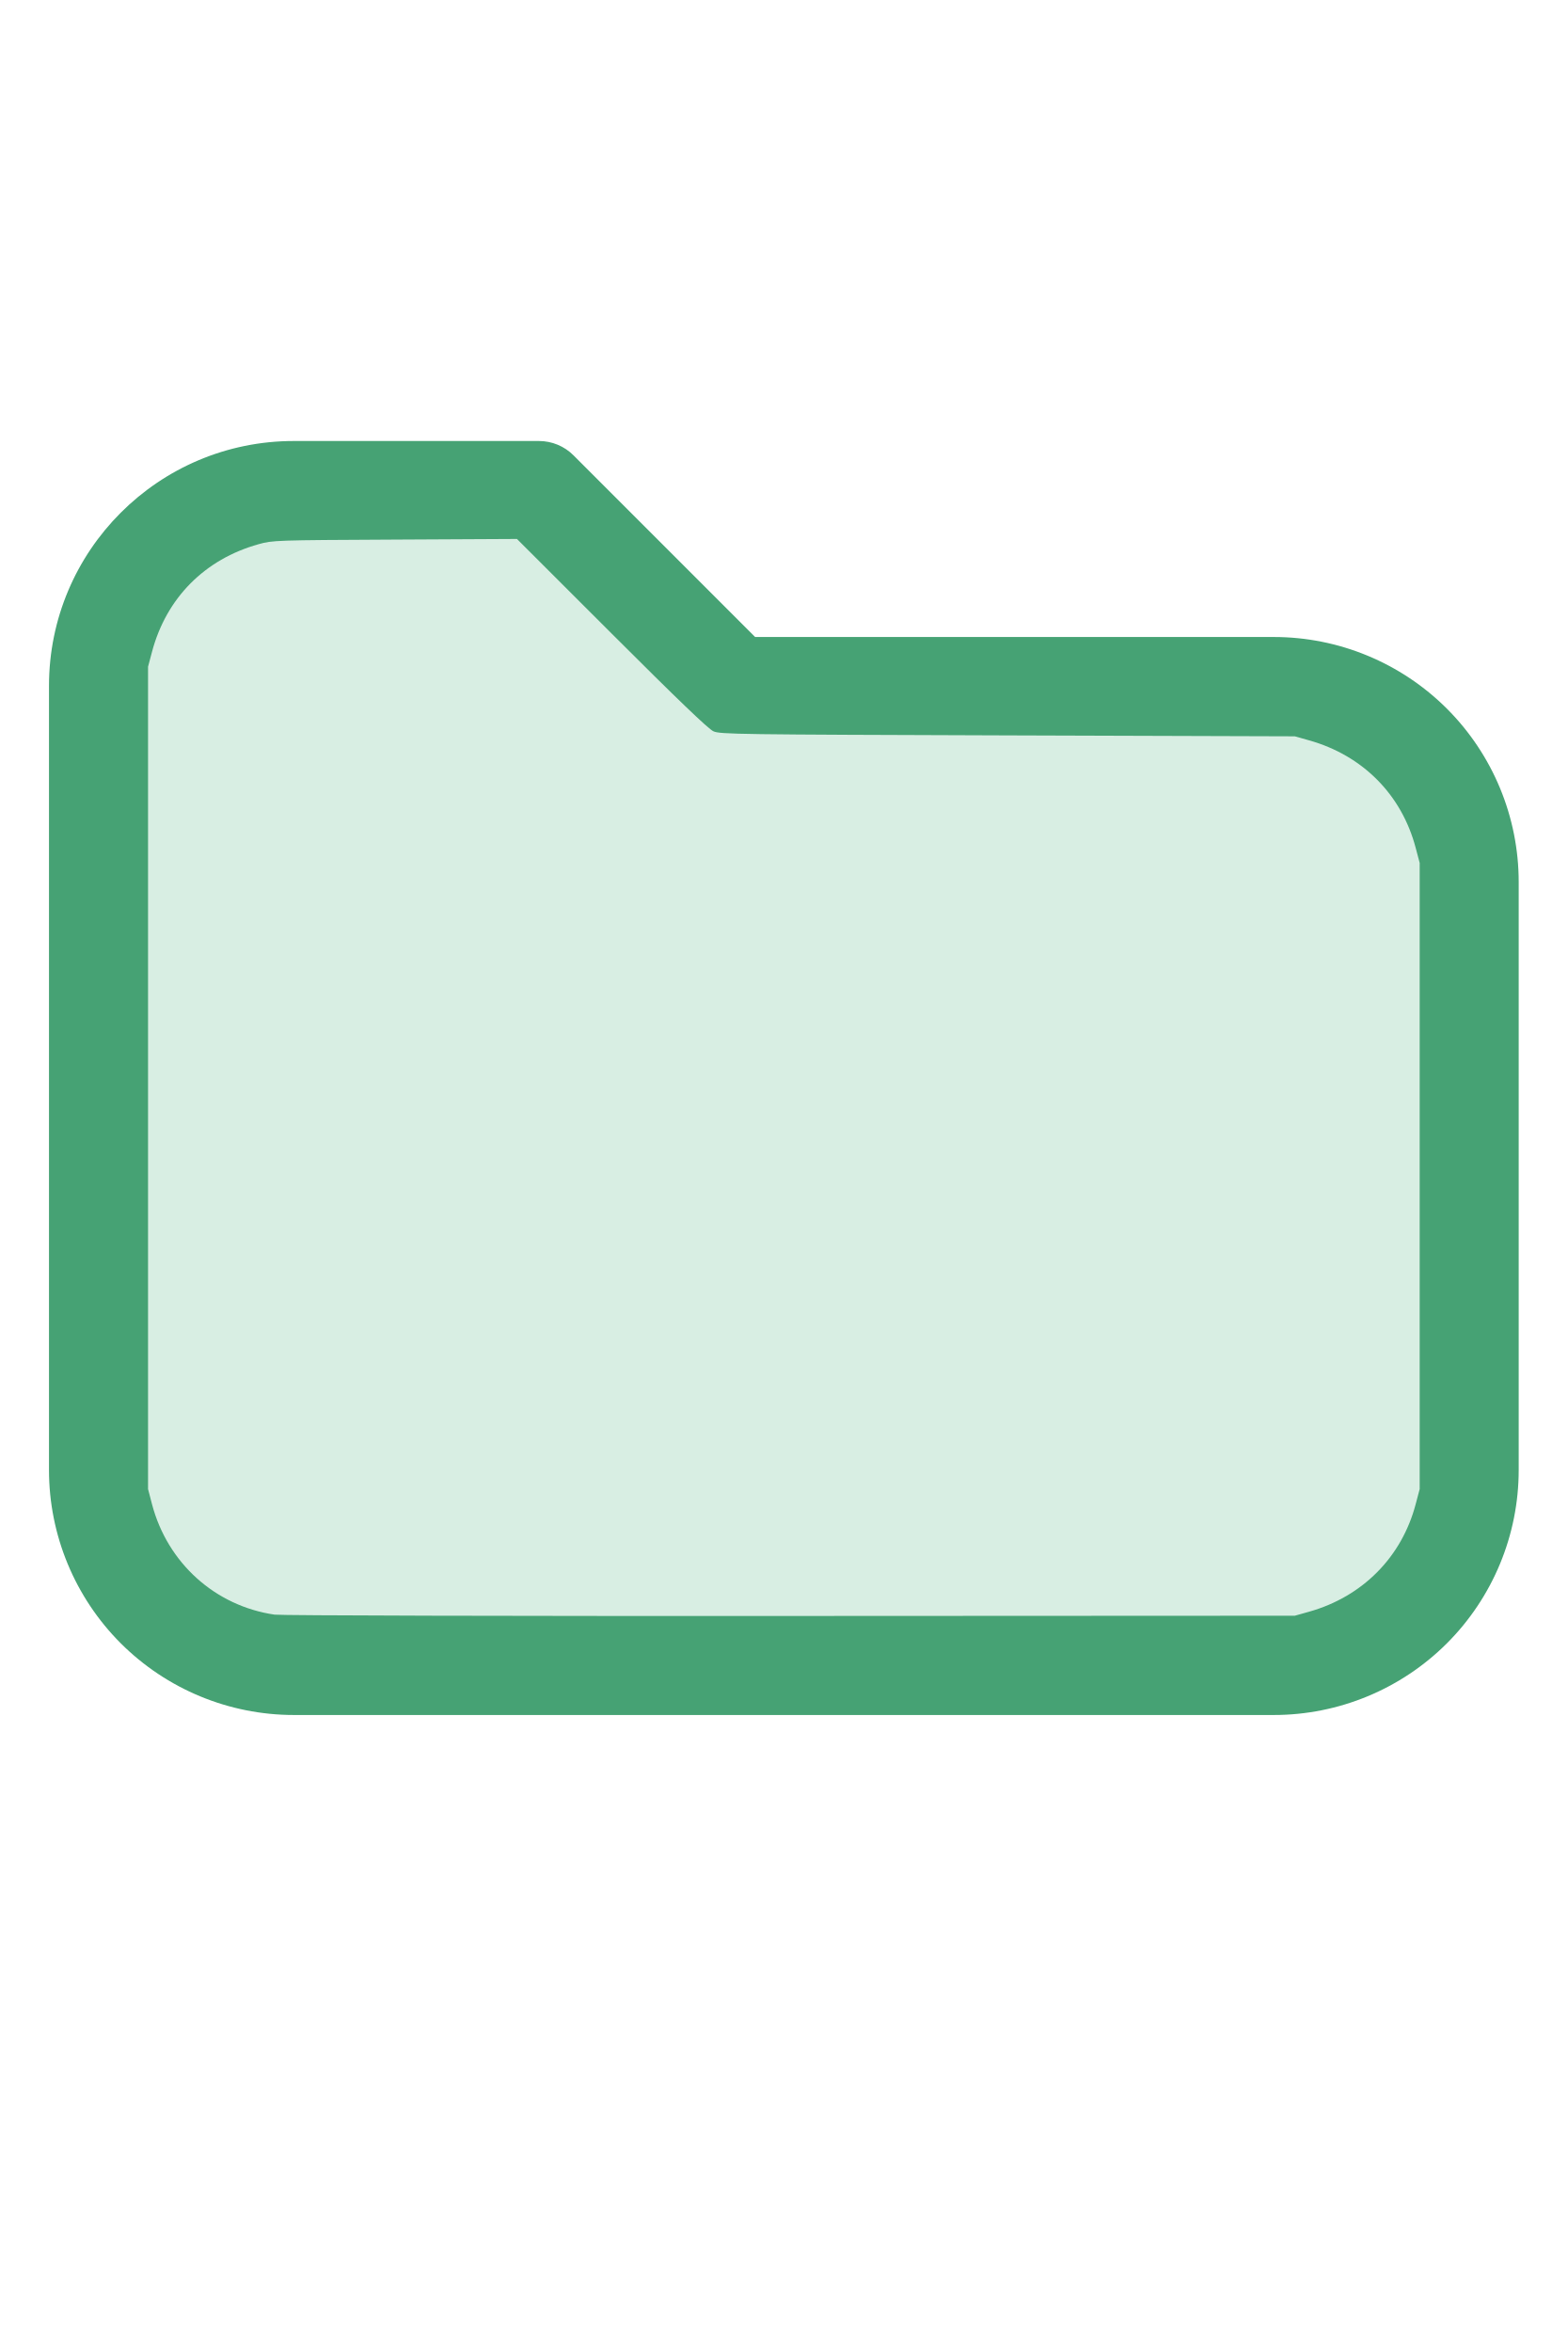
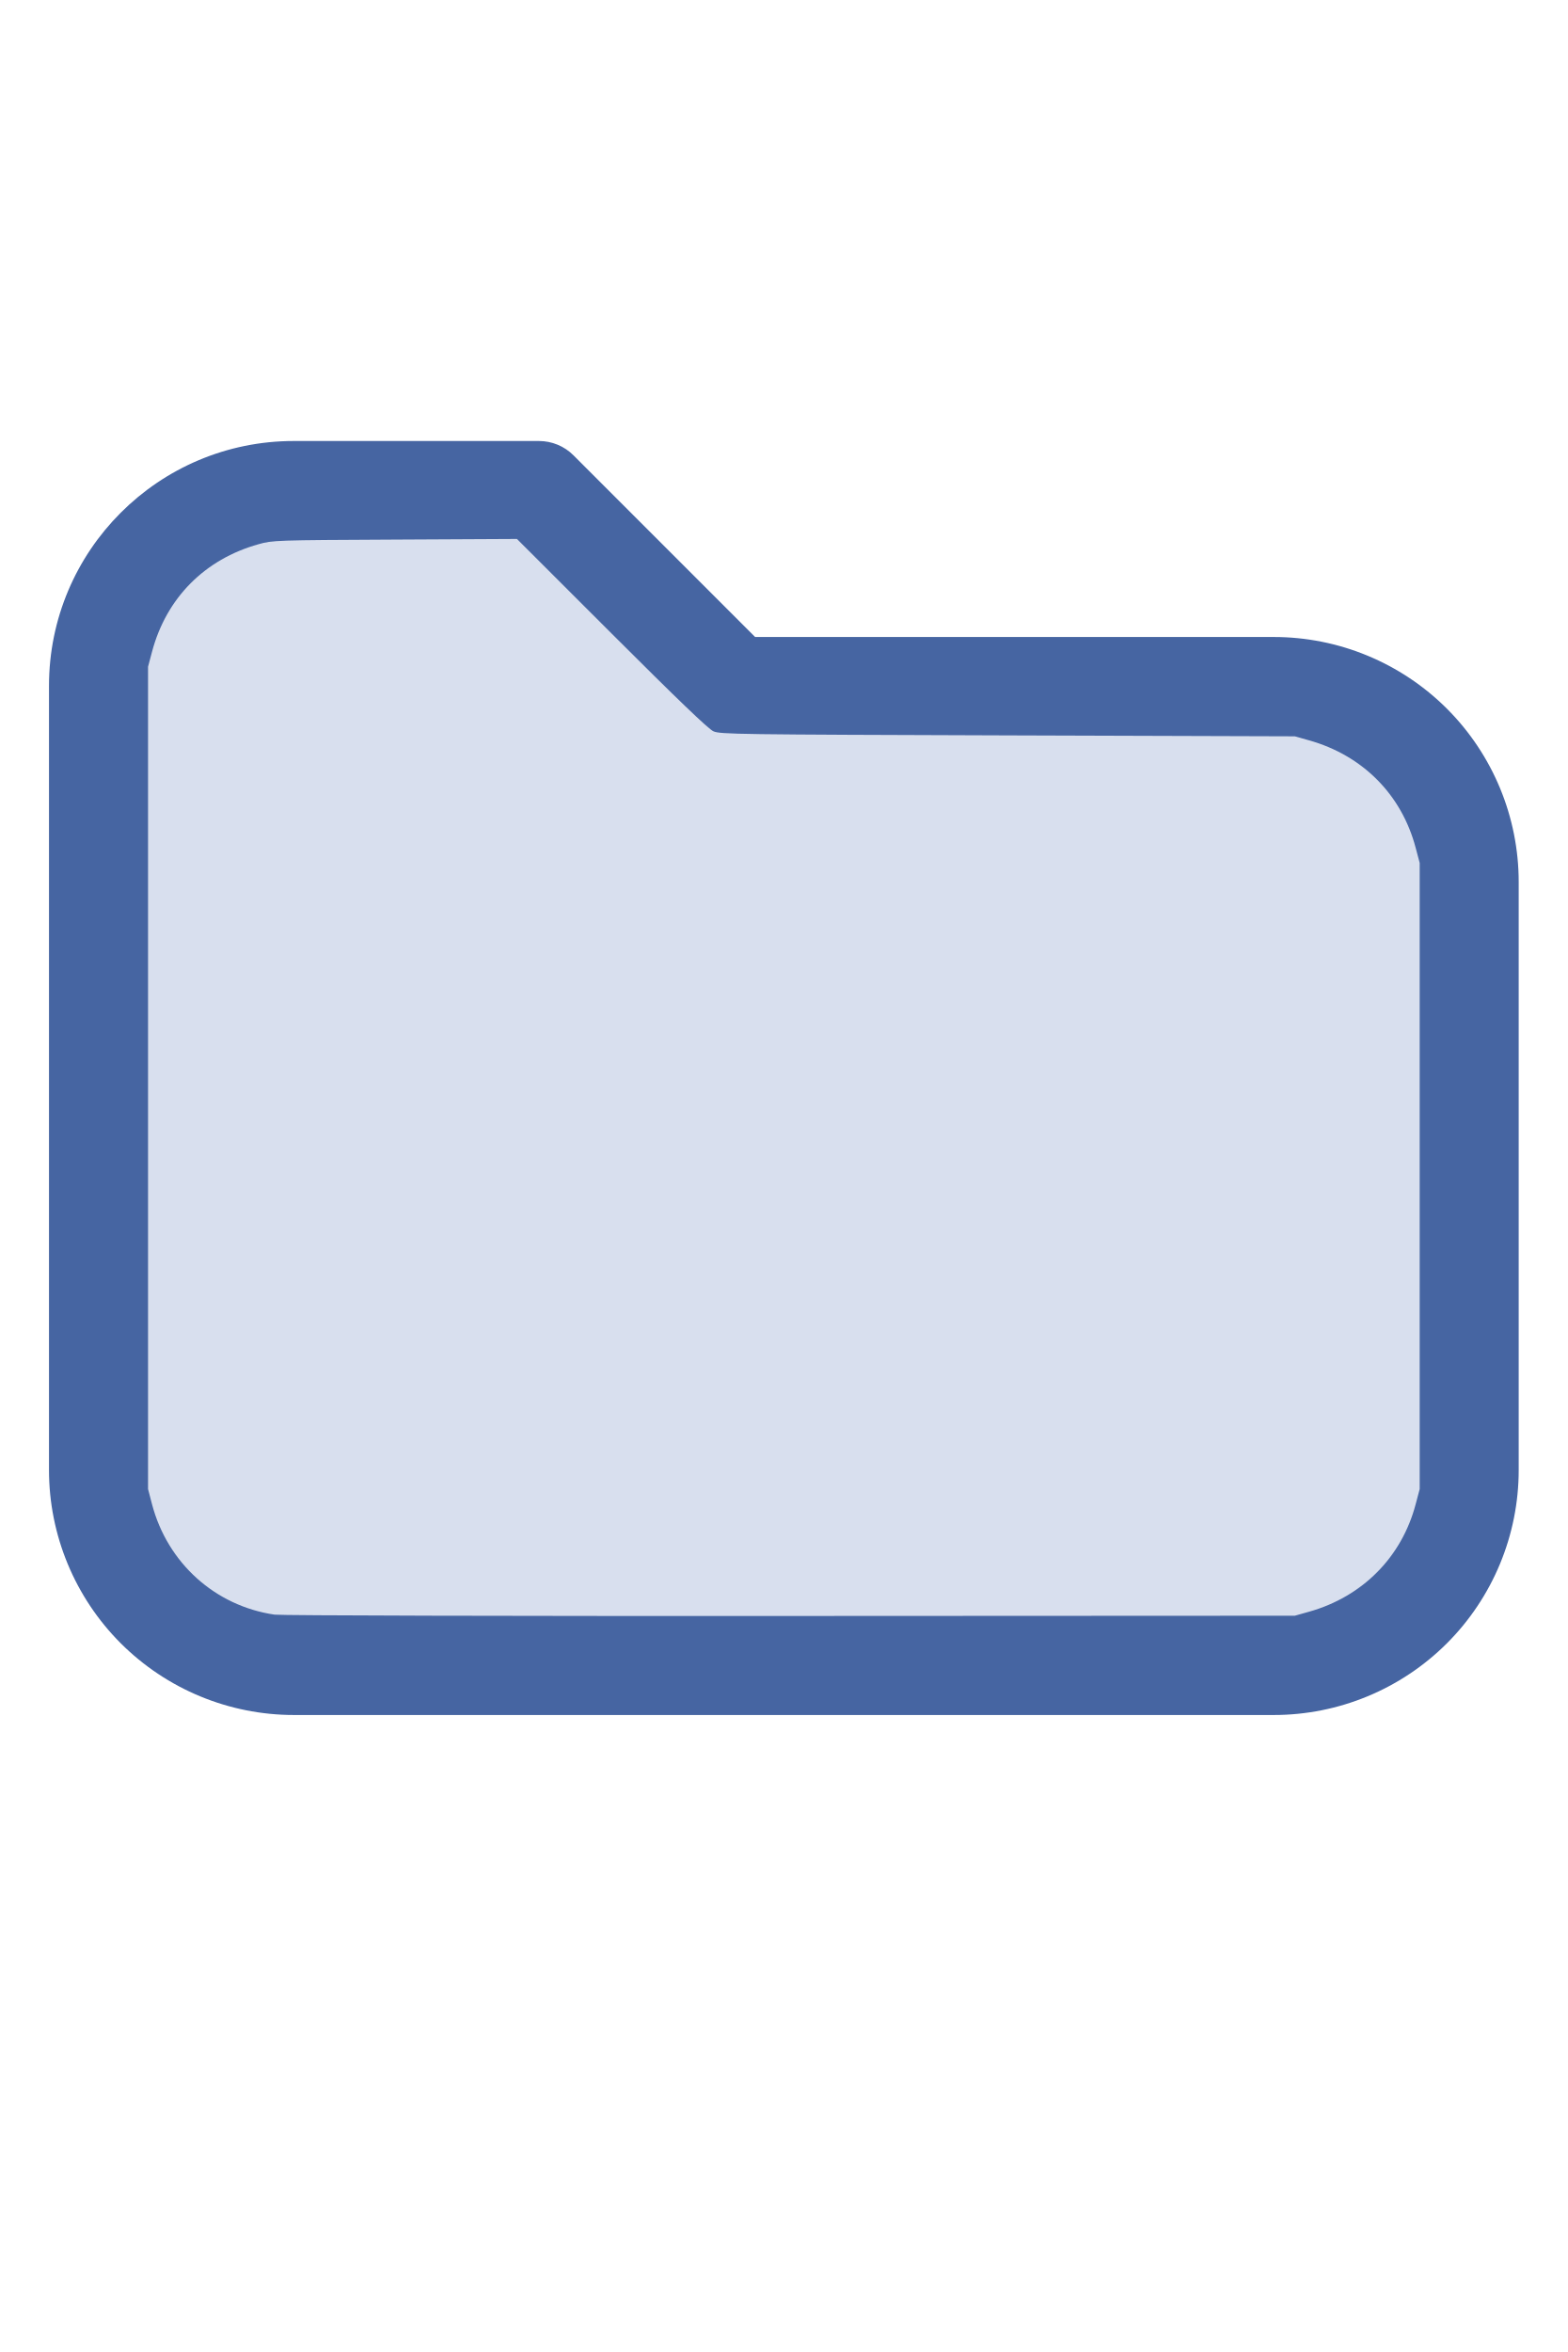
<svg xmlns="http://www.w3.org/2000/svg" version="1.1" width="16" height="24" viewBox="0 0 32 32" xml:space="preserve">
-   <g style="fill:#46A274;">
+   <g style="fill:#4665A2;">
    <path d="M1,5.998l-0,16.002c-0,1.326 0.527,2.598 1.464,3.536c0.938,0.937 2.21,1.464 3.536,1.464c5.322,0 14.678,-0 20,0c1.326,0 2.598,-0.527 3.536,-1.464c0.937,-0.938 1.464,-2.21 1.464,-3.536c0,-3.486 0,-8.514 0,-12c0,-1.326 -0.527,-2.598 -1.464,-3.536c-0.938,-0.937 -2.21,-1.464 -3.536,-1.464c-0,0 -10.586,0 -10.586,0c0,-0 -3.707,-3.707 -3.707,-3.707c-0.187,-0.188 -0.442,-0.293 -0.707,-0.293l-5.002,0c-2.76,0 -4.998,2.238 -4.998,4.998Zm2,-0l-0,16.002c-0,0.796 0.316,1.559 0.879,2.121c0.562,0.563 1.325,0.879 2.121,0.879l20,0c0.796,0 1.559,-0.316 2.121,-0.879c0.563,-0.562 0.879,-1.325 0.879,-2.121c0,-3.486 0,-8.514 0,-12c0,-0.796 -0.316,-1.559 -0.879,-2.121c-0.562,-0.563 -1.325,-0.879 -2.121,-0.879c-7.738,0 -11,0 -11,0c-0.265,0 -0.52,-0.105 -0.707,-0.293c-0,0 -3.707,-3.707 -3.707,-3.707c-0,0 -4.588,0 -4.588,0c-1.656,0 -2.998,1.342 -2.998,2.998Z" />
  </g>
-   <g style="fill:#D8EEE3;stroke-width:0;">
+   <g style="fill:#D8DFEE;stroke-width:0;">
    <path d="M 5.606,24.952 C 4.392,24.775 3.42,23.9 3.103,22.699 L 3.022,22.389 V 13.998 5.606 L 3.104,5.298 C 3.396,4.203 4.18,3.412 5.279,3.106 5.565,3.026 5.615,3.024 8.061,3.012 l 2.491,-0.013 1.932,1.93 c 1.344,1.343 1.976,1.95 2.078,1.995 0.137,0.062 0.474,0.066 6.007,0.084 l 5.861,0.019 0.291,0.082 c 1.095,0.308 1.89,1.109 2.176,2.193 l 0.082,0.309 V 16 22.389 l -0.082,0.309 c -0.284,1.079 -1.086,1.888 -2.176,2.194 l -0.291,0.082 -10.303,0.005 c -5.7,0.003 -10.4,-0.009 -10.521,-0.027 z" />
  </g>
</svg>
